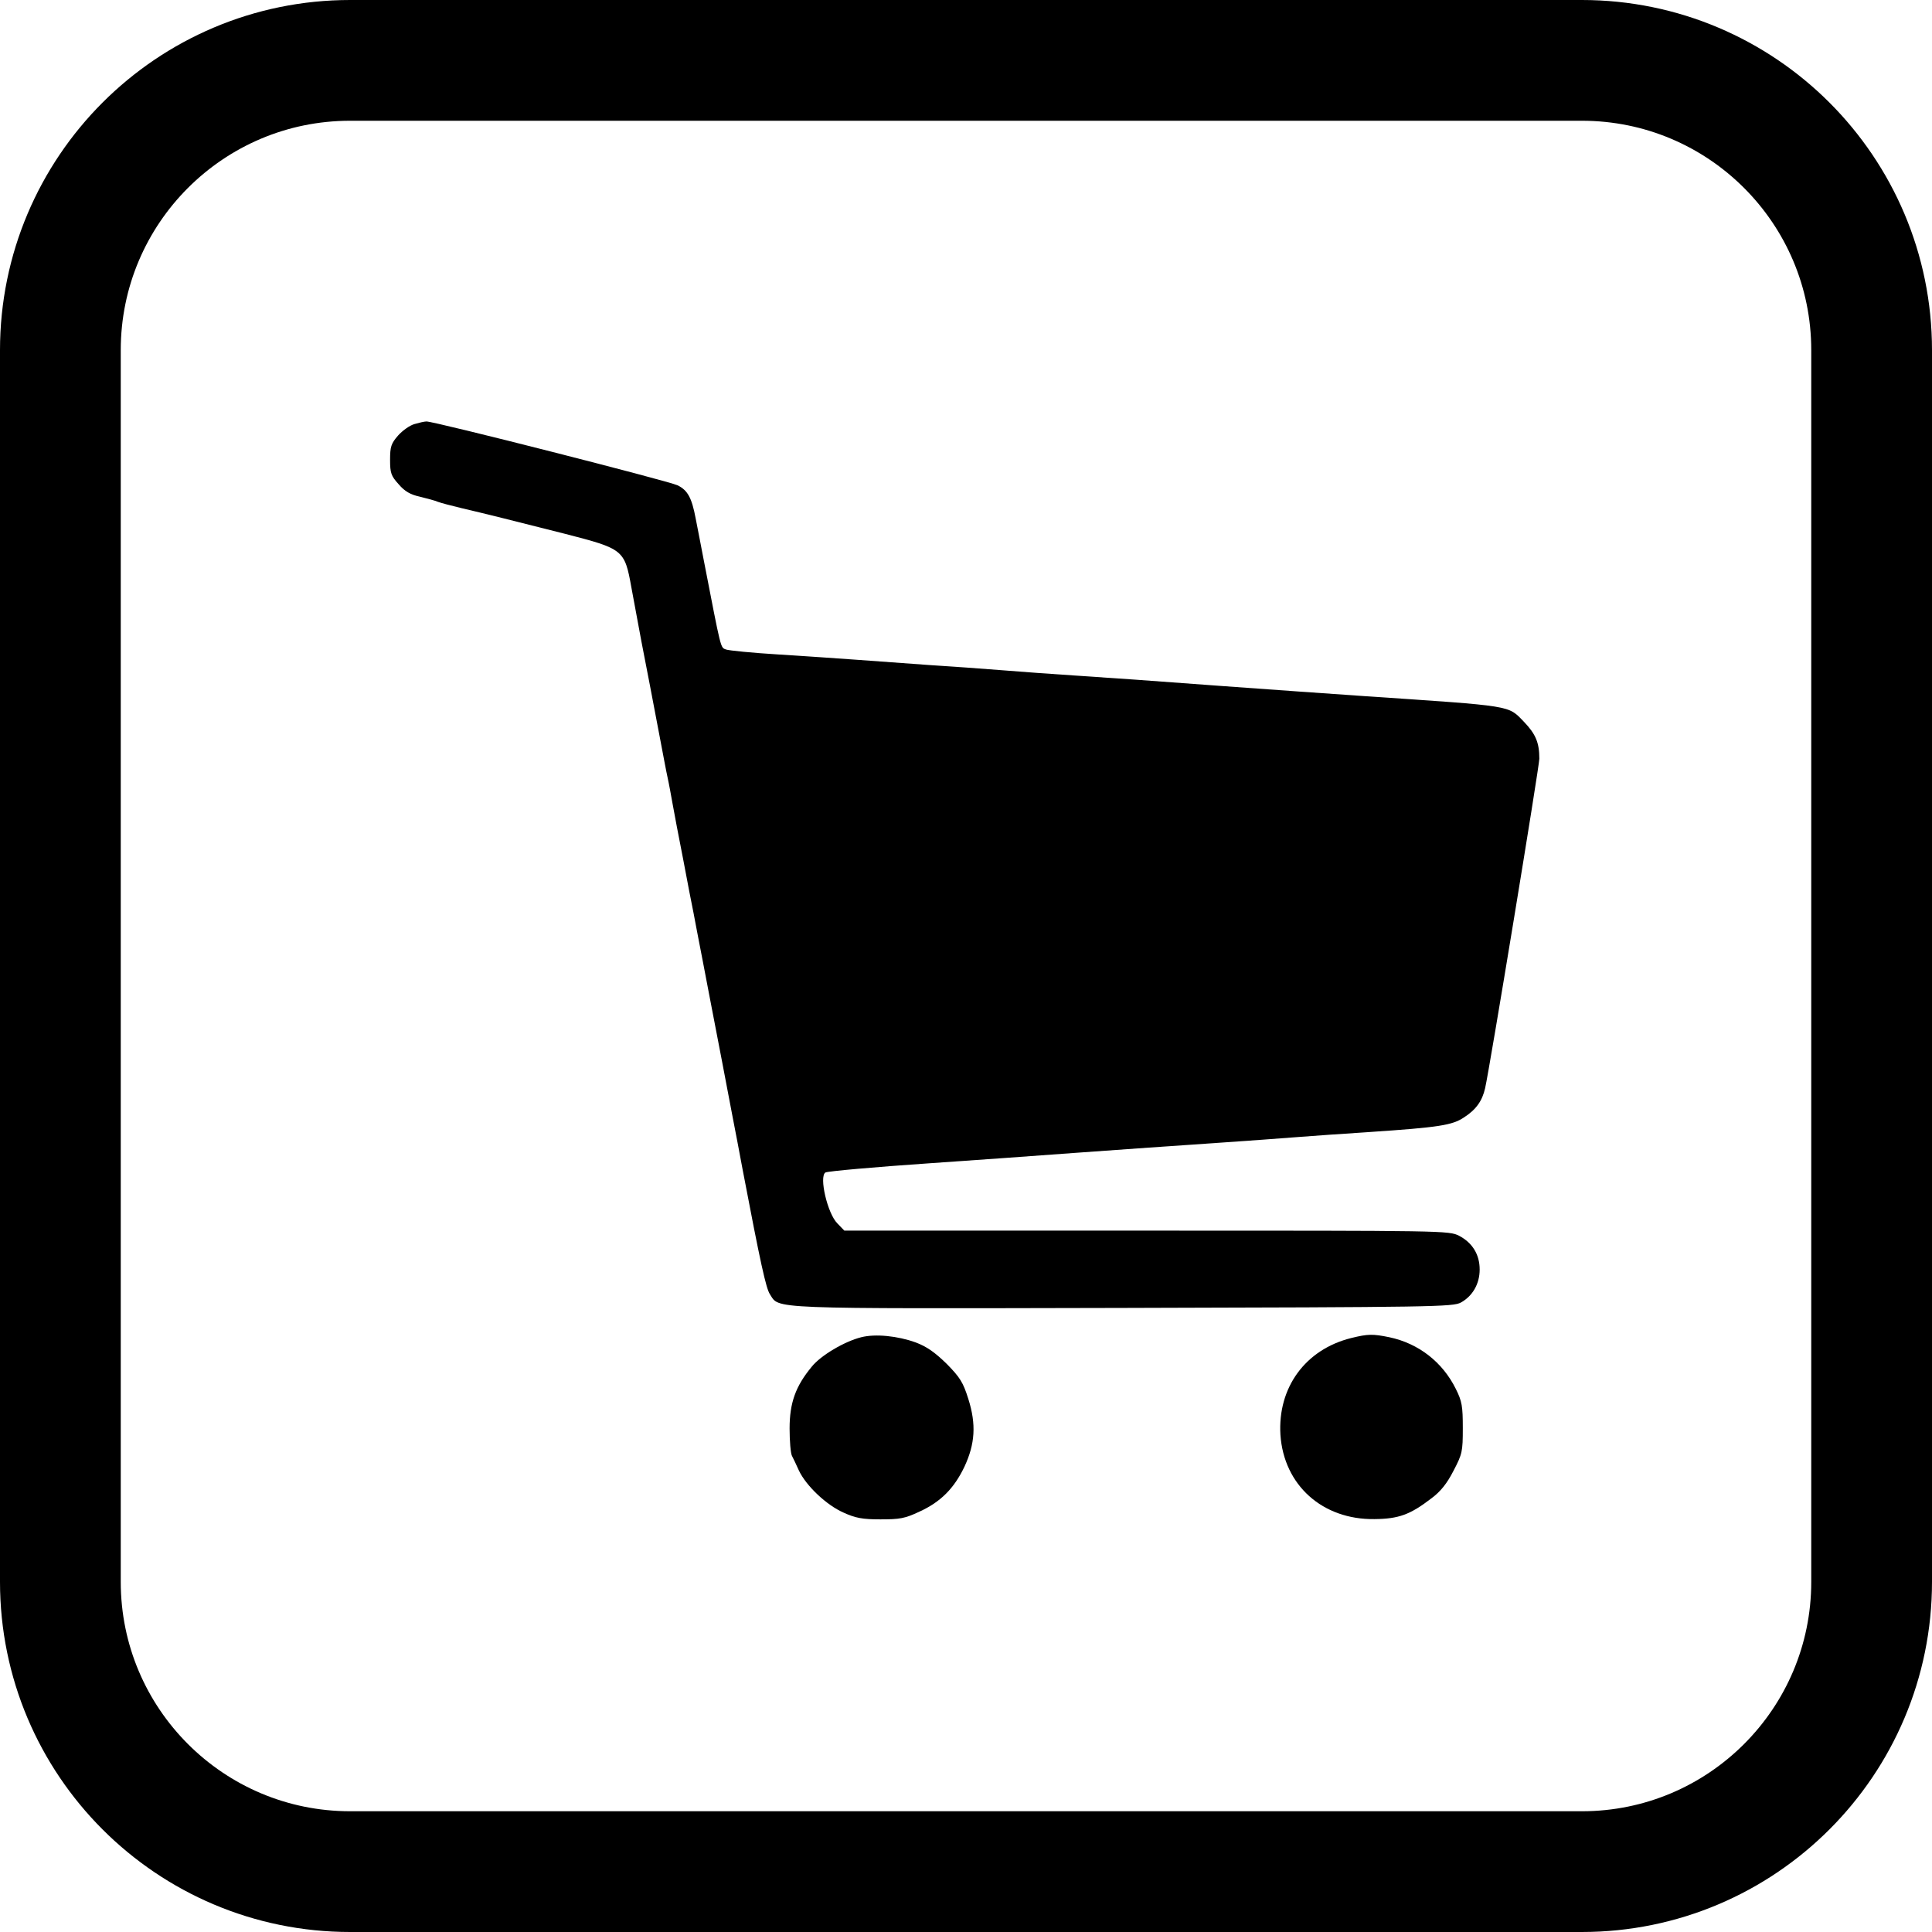
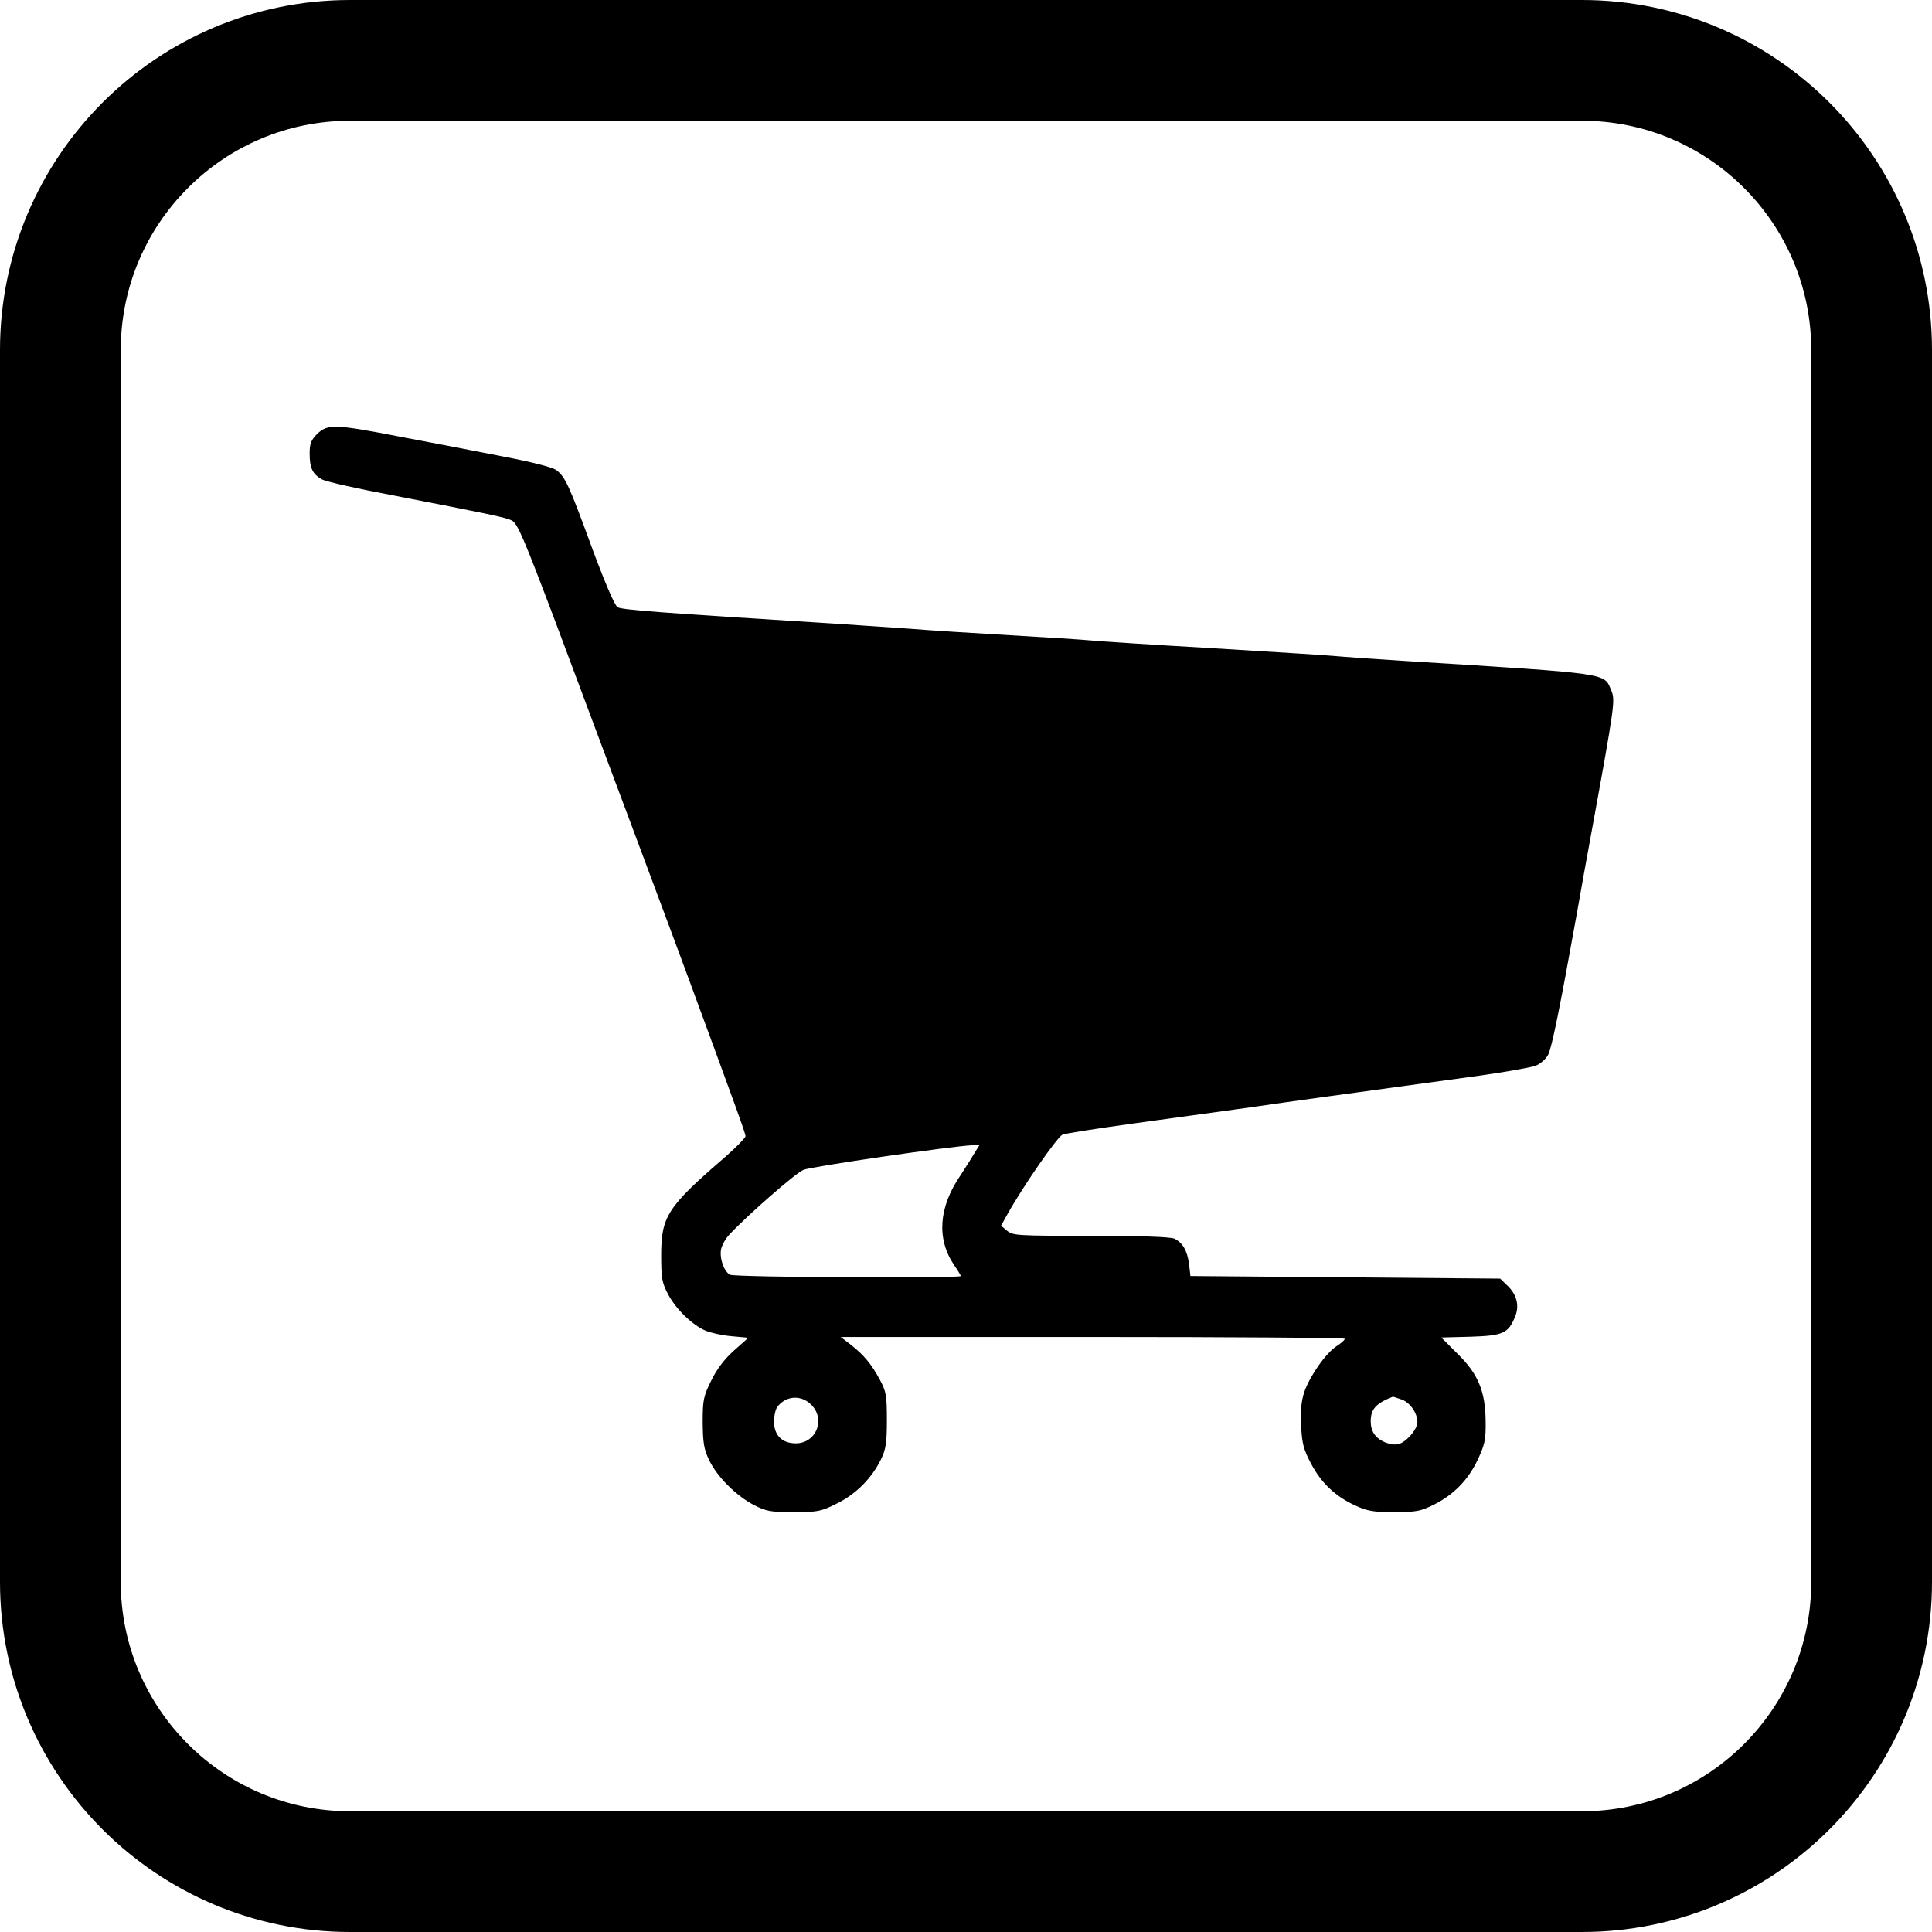
<svg xmlns="http://www.w3.org/2000/svg" viewBox="0 0 32 32">
  <defs>
    <clipPath id="icon-clip">
      <rect x="2" y="2" width="28" height="28" rx="3.8" ry="3.8" />
    </clipPath>
  </defs>
  <g id="frame">
    <rect x="1" y="1" width="30" height="30" rx="4.8" ry="4.8" stroke="currentColor" stroke-width="2" fill="none" />
  </g>
  <g id="icon" clip-path="url(#icon-clip)">
    <g id="shape_place_shop" transform="translate(5 5) scale(0.042969)">
      <g transform="translate(0,512) scale(0.1,-0.1)" fill="currentColor" stroke="none">
-         <path d="M434 4649 c-18 -5 -46 -25 -63 -44 -27 -31 -31 -43 -31 -94 0 -51 4 -62 33 -94 23 -27 45 -40 82 -48 28 -7 59 -15 70 -20 11 -4 52 -15 90 -24 94 -22 186 -45 399 -99 225 -58 230 -61 256 -206 17 -93 27 -147 39 -210 16 -83 47 -241 71 -370 12 -63 25 -133 30 -155 5 -22 13 -67 19 -100 6 -33 24 -130 41 -215 16 -85 34 -179 40 -207 5 -29 15 -77 20 -105 6 -29 23 -120 39 -203 16 -82 39 -202 51 -265 12 -63 30 -158 40 -210 10 -52 28 -144 39 -205 69 -362 90 -457 105 -480 38 -58 -26 -56 1359 -53 1203 3 1274 4 1305 21 45 25 72 72 72 127 0 58 -28 103 -79 130 -40 20 -52 20 -1205 20 l-1165 0 -27 28 c-38 38 -71 180 -46 196 9 5 188 21 407 36 88 6 216 15 285 20 69 5 193 14 275 20 83 6 209 15 280 20 72 5 202 14 290 20 88 6 212 15 275 20 63 5 192 14 285 20 267 18 319 26 364 56 47 30 71 64 82 113 16 67 209 1241 209 1270 0 62 -14 95 -59 142 -63 65 -37 60 -611 99 -148 10 -341 24 -550 39 -266 20 -437 32 -575 41 -77 5 -201 14 -275 20 -74 6 -200 15 -280 20 -80 6 -203 15 -275 20 -71 5 -211 15 -310 21 -99 6 -189 15 -200 19 -22 8 -18 -5 -86 345 -11 55 -24 127 -31 160 -15 80 -31 109 -70 128 -36 17 -943 248 -968 246 -8 0 -29 -5 -46 -10z" />
-         <path d="M2156 1129 c-64 -16 -156 -70 -191 -114 -62 -75 -85 -139 -85 -238 0 -48 4 -95 9 -105 5 -9 17 -35 27 -57 28 -59 106 -133 172 -162 46 -21 73 -26 142 -26 74 0 94 3 151 30 81 37 133 89 173 173 41 88 46 163 15 261 -20 64 -32 83 -83 135 -45 44 -77 67 -120 83 -69 25 -155 34 -210 20z" />
-         <path d="M4045 1126 c-177 -44 -284 -191 -273 -373 13 -194 162 -328 363 -325 93 1 137 17 219 80 35 26 60 57 85 106 34 65 36 74 36 165 0 84 -3 103 -27 151 -51 103 -143 175 -256 199 -64 13 -82 13 -147 -3z" />
+         <path d="M59 4611 c-24 -24 -29 -38 -29 -76 0 -57 12 -80 49 -100 16 -8 134 -35 263 -59 376 -73 442 -86 468 -99 21 -11 46 -69 168 -392 174 -466 460 -1229 517 -1385 183 -497 215 -585 215 -596 0 -6 -35 -42 -77 -79 -224 -193 -248 -230 -248 -380 0 -89 3 -106 27 -151 30 -57 94 -119 145 -140 19 -8 64 -18 99 -21 l65 -6 -55 -49 c-37 -33 -66 -71 -88 -116 -30 -61 -33 -74 -33 -162 1 -80 5 -103 25 -145 31 -64 103 -136 171 -172 49 -25 64 -28 154 -28 93 0 105 2 167 33 74 36 136 99 171 172 18 37 22 63 22 150 0 95 -3 110 -27 155 -33 61 -61 95 -112 135 l-39 30 972 0 c534 0 971 -3 971 -7 0 -5 -14 -17 -31 -28 -42 -27 -104 -116 -125 -177 -12 -36 -15 -73 -12 -132 3 -68 10 -91 38 -144 39 -74 92 -125 169 -161 48 -22 69 -26 151 -26 84 0 102 3 152 28 77 38 134 96 171 175 27 58 31 77 30 147 -1 116 -29 183 -109 261 l-62 62 113 3 c125 4 145 13 171 76 18 42 8 85 -28 120 l-29 28 -597 5 -597 5 -5 45 c-7 53 -25 84 -57 99 -15 7 -131 11 -322 11 -281 0 -300 1 -322 19 l-24 20 24 43 c63 113 193 299 213 308 13 5 142 25 288 45 146 20 342 47 435 60 156 23 356 50 875 121 107 15 209 33 227 40 17 7 39 26 47 42 14 27 45 179 112 552 13 74 37 209 54 300 92 504 93 514 77 553 -29 67 3 63 -782 112 -126 8 -255 17 -285 20 -30 3 -242 16 -470 30 -228 13 -440 27 -470 30 -30 3 -170 12 -310 20 -140 8 -313 19 -385 25 -71 5 -204 14 -295 20 -673 42 -817 53 -833 63 -12 8 -49 95 -98 227 -90 246 -104 276 -139 302 -16 11 -94 31 -210 53 -102 20 -277 54 -390 75 -252 49 -281 50 -321 11z m2530 -2778 c-12 -21 -36 -57 -51 -81 -84 -123 -92 -245 -23 -346 14 -20 25 -39 25 -41 0 -10 -872 -5 -890 5 -23 13 -41 63 -34 99 4 16 18 42 33 57 65 70 254 236 284 248 28 13 575 92 650 95 l29 1 -23 -37z m-621 -969 c50 -57 12 -144 -64 -144 -53 0 -84 31 -84 84 0 23 6 48 13 57 35 45 96 47 135 3z m2271 25 c32 -11 61 -52 61 -87 0 -26 -37 -71 -67 -83 -16 -6 -34 -4 -58 5 -37 16 -55 42 -55 81 0 47 20 69 86 95 1 0 15 -5 33 -11z" />
      </g>
    </g>
  </g>
</svg>
